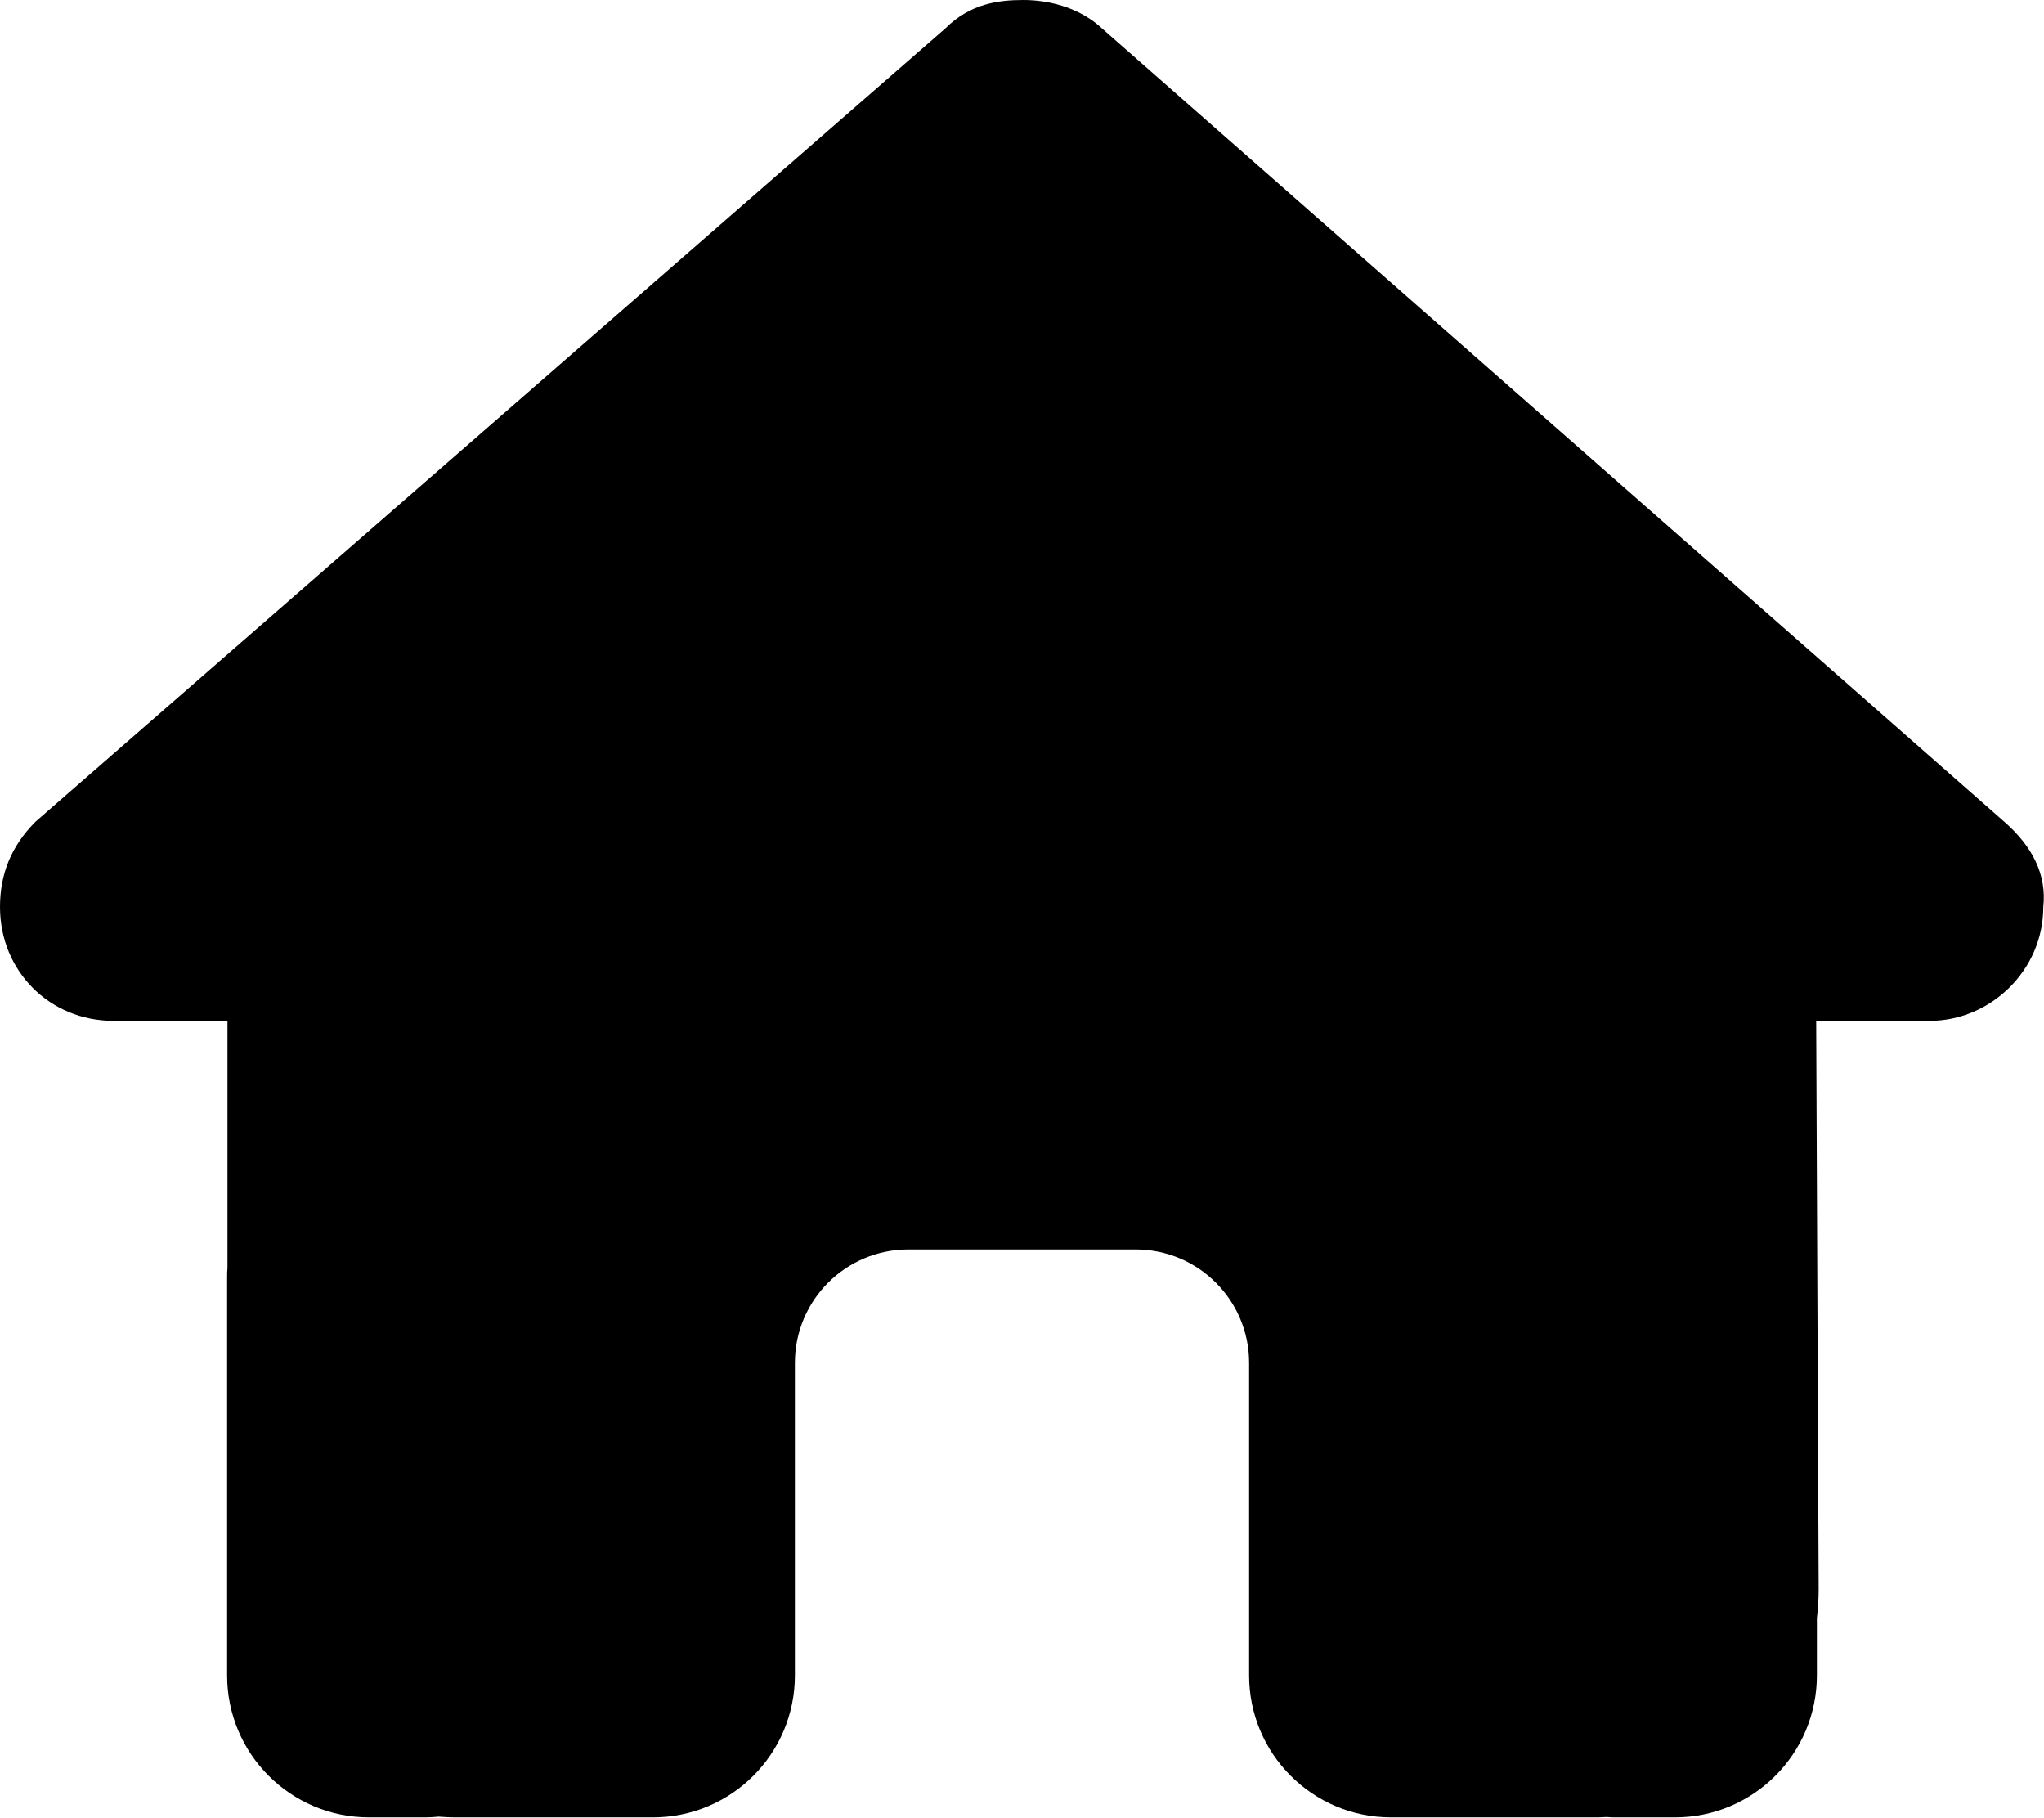
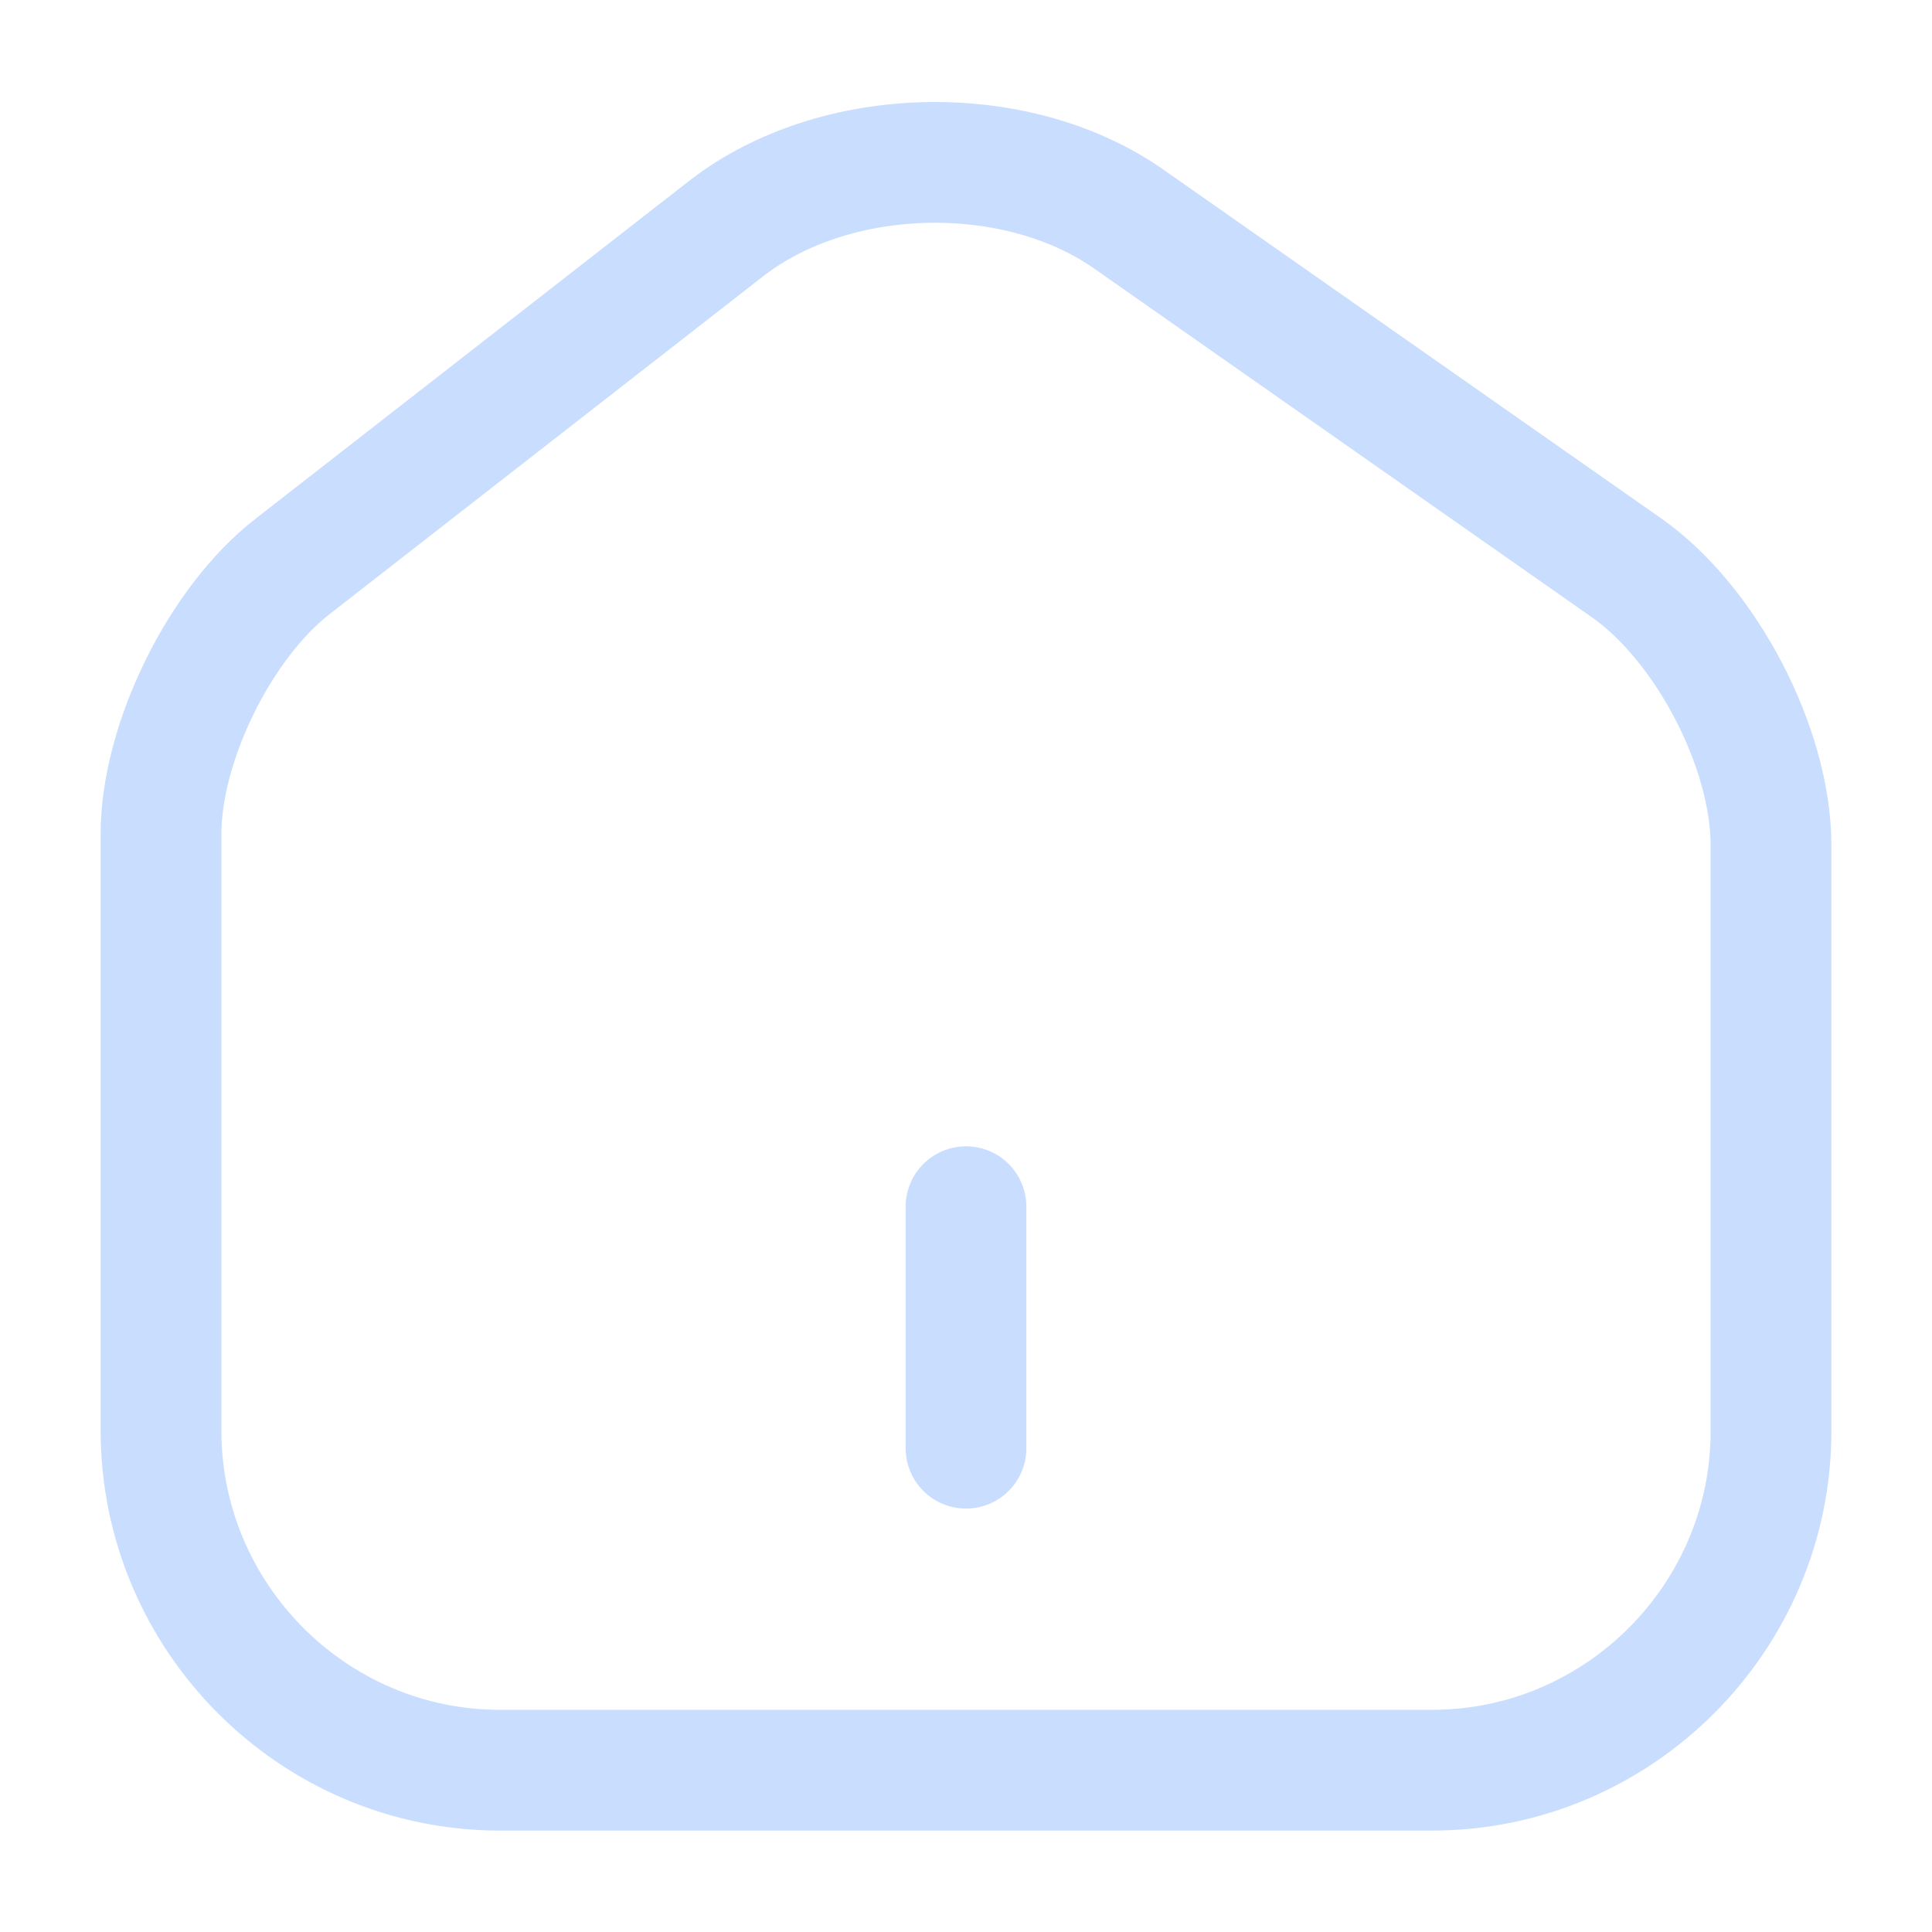
- <svg xmlns="http://www.w3.org/2000/svg" viewBox="0 0 576 512">
-   <path d="M575.8 255.5c0 18-15 32.1-32 32.1h-32l.7 160.2c0 2.7-.2 5.4-.5 8.1V472c0 22.1-17.9 40-40 40H456c-1.1 0-2.2 0-3.3-.1c-1.4 .1-2.8 .1-4.2 .1H416 392c-22.1 0-40-17.9-40-40V448 384c0-17.7-14.3-32-32-32H256c-17.7 0-32 14.3-32 32v64 24c0 22.1-17.9 40-40 40H160 128.1c-1.5 0-3-.1-4.5-.2c-1.2 .1-2.4 .2-3.6 .2H104c-22.1 0-40-17.9-40-40V360c0-.9 0-1.9 .1-2.8V287.6H32c-18 0-32-14-32-32.1c0-9 3-17 10-24L266.4 8c7-7 15-8 22-8s15 2 21 7L564.8 231.5c8 7 12 15 11 24z" />
+ <svg xmlns="http://www.w3.org/2000/svg" width="24" height="24" viewBox="0 0 24 24" fill="none">
+   <path d="M12 17.99V14.99M9.02 2.84L3.63 7.04C2.73 7.74 2 9.23 2 10.36V17.77C2 20.09 3.89 21.99 6.21 21.99H17.79C20.11 21.99 22 20.09 22 17.78V10.5C22 9.29 21.19 7.74 20.2 7.05L14.02 2.72C12.62 1.74 10.37 1.79 9.02 2.84Z" stroke="#C9DDFF" stroke-width="1.5" stroke-linecap="round" stroke-linejoin="round" />
</svg>
